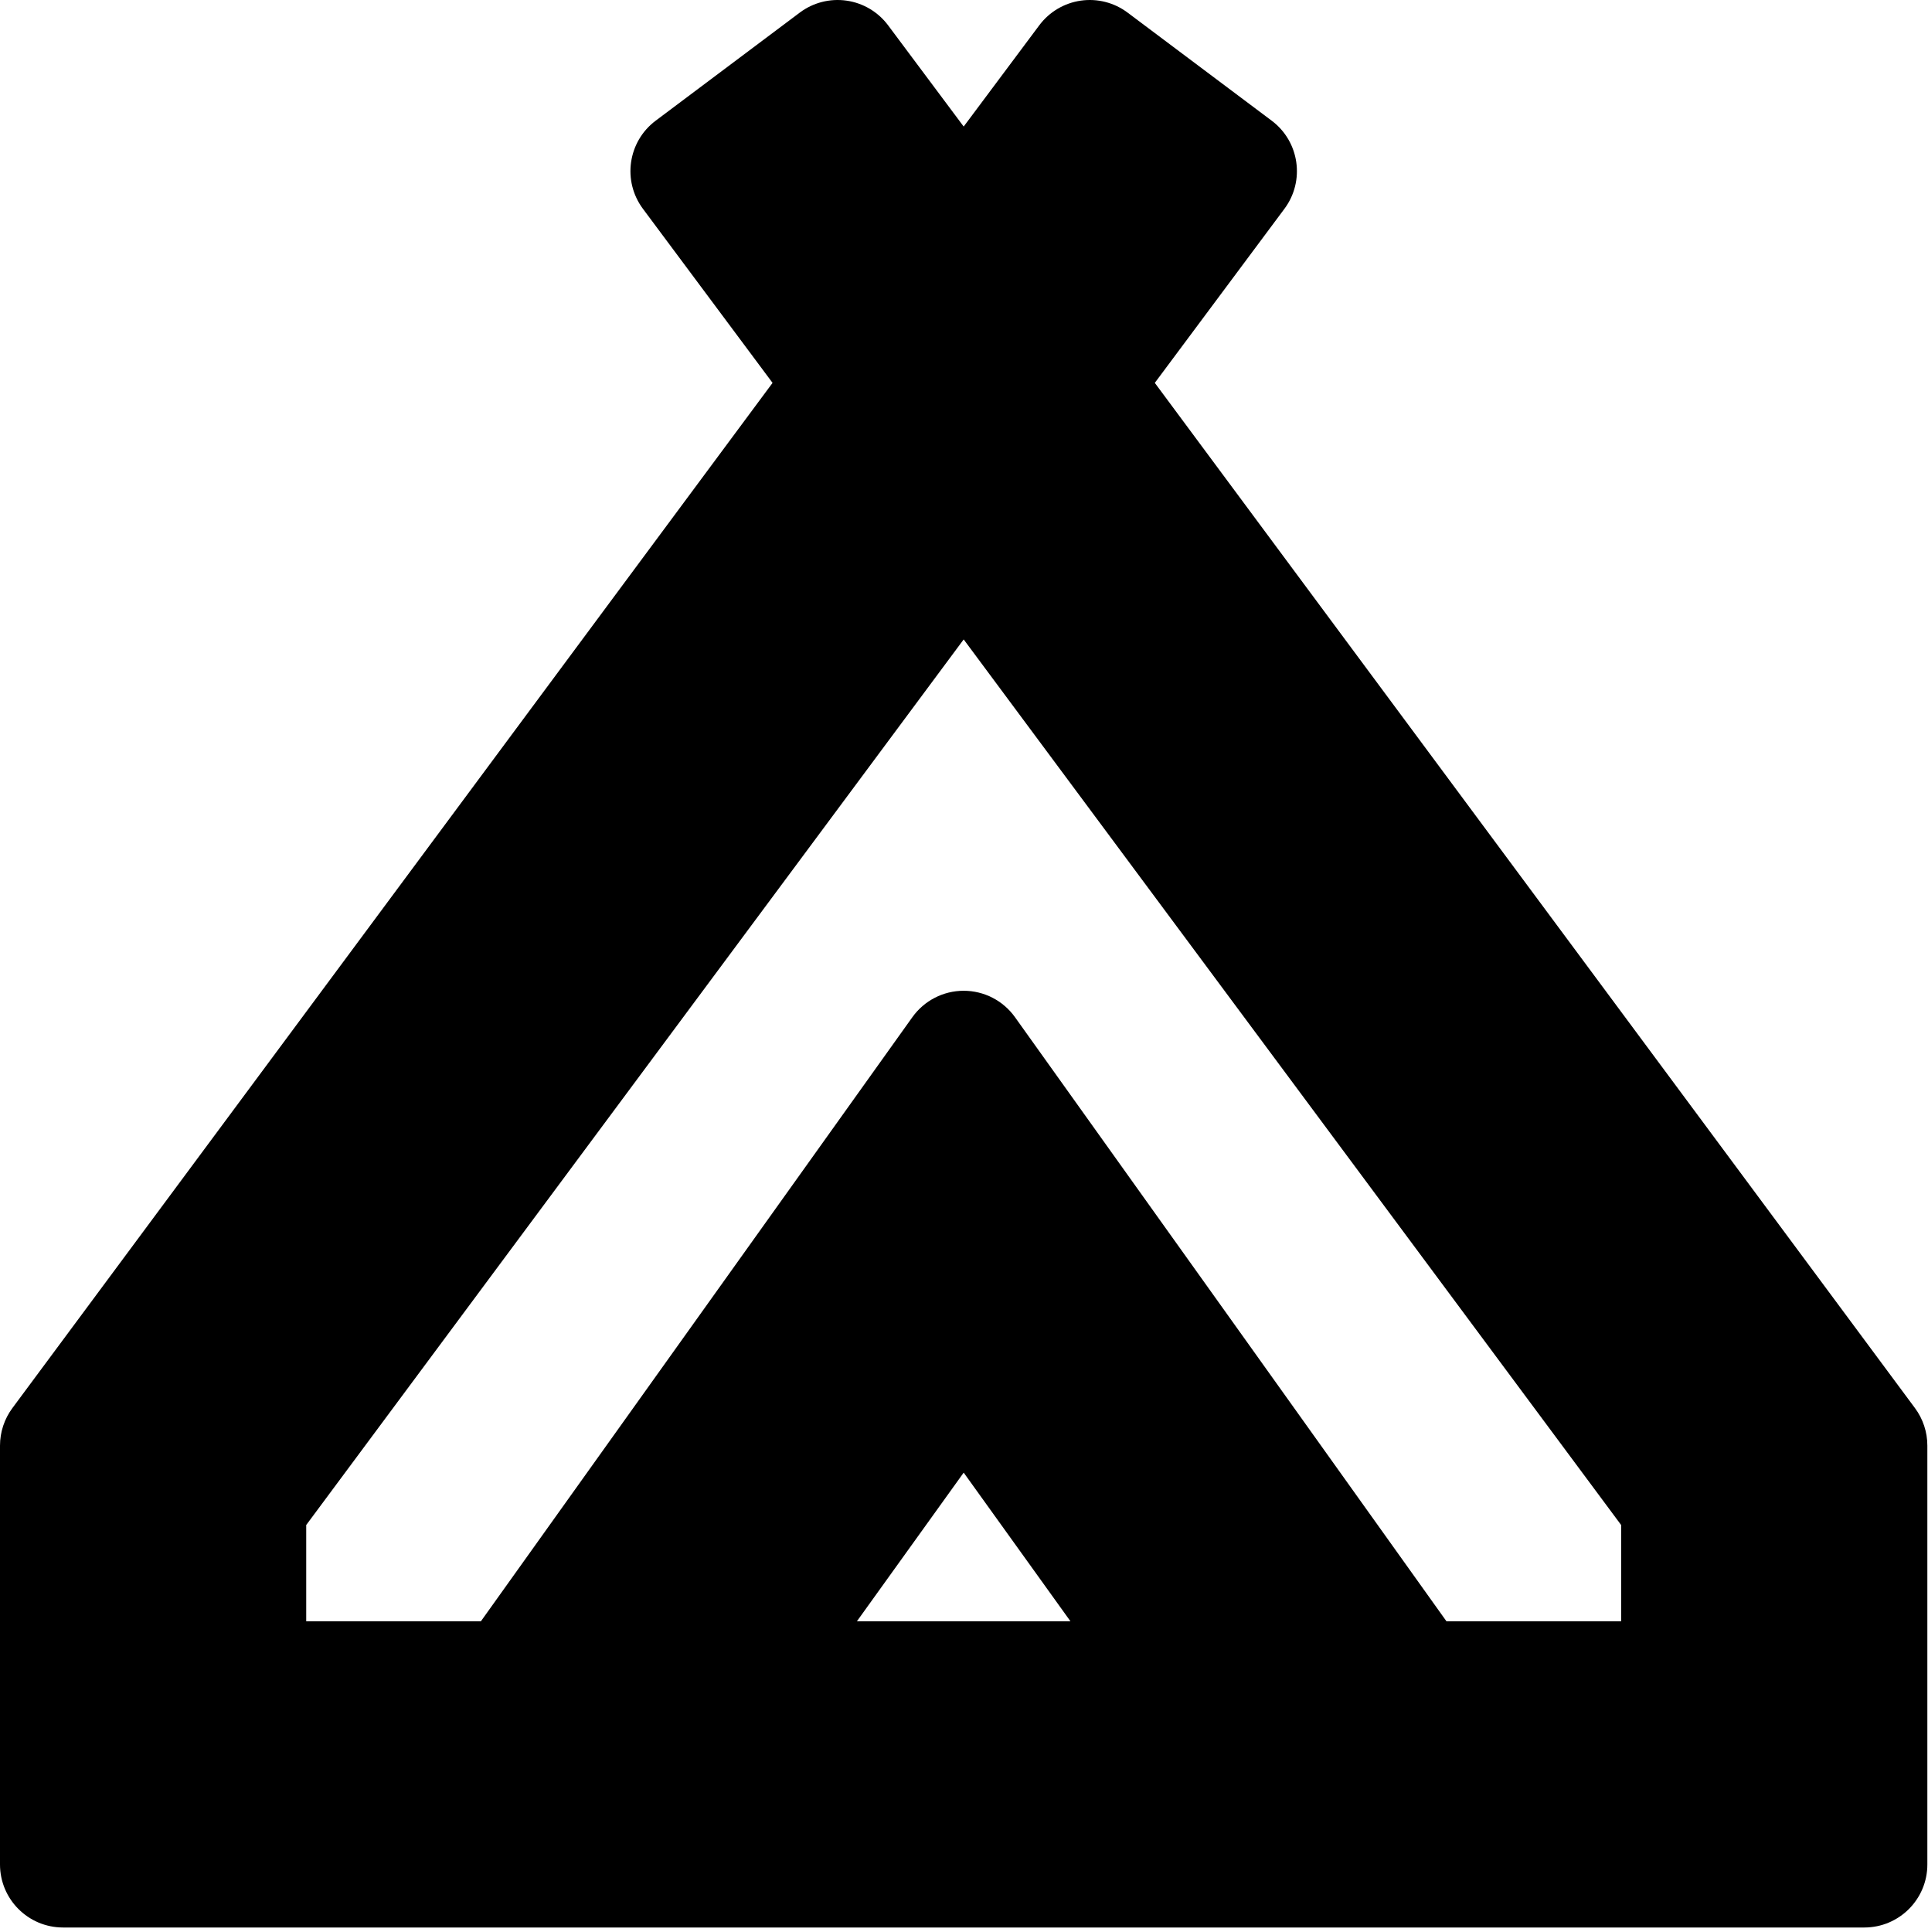
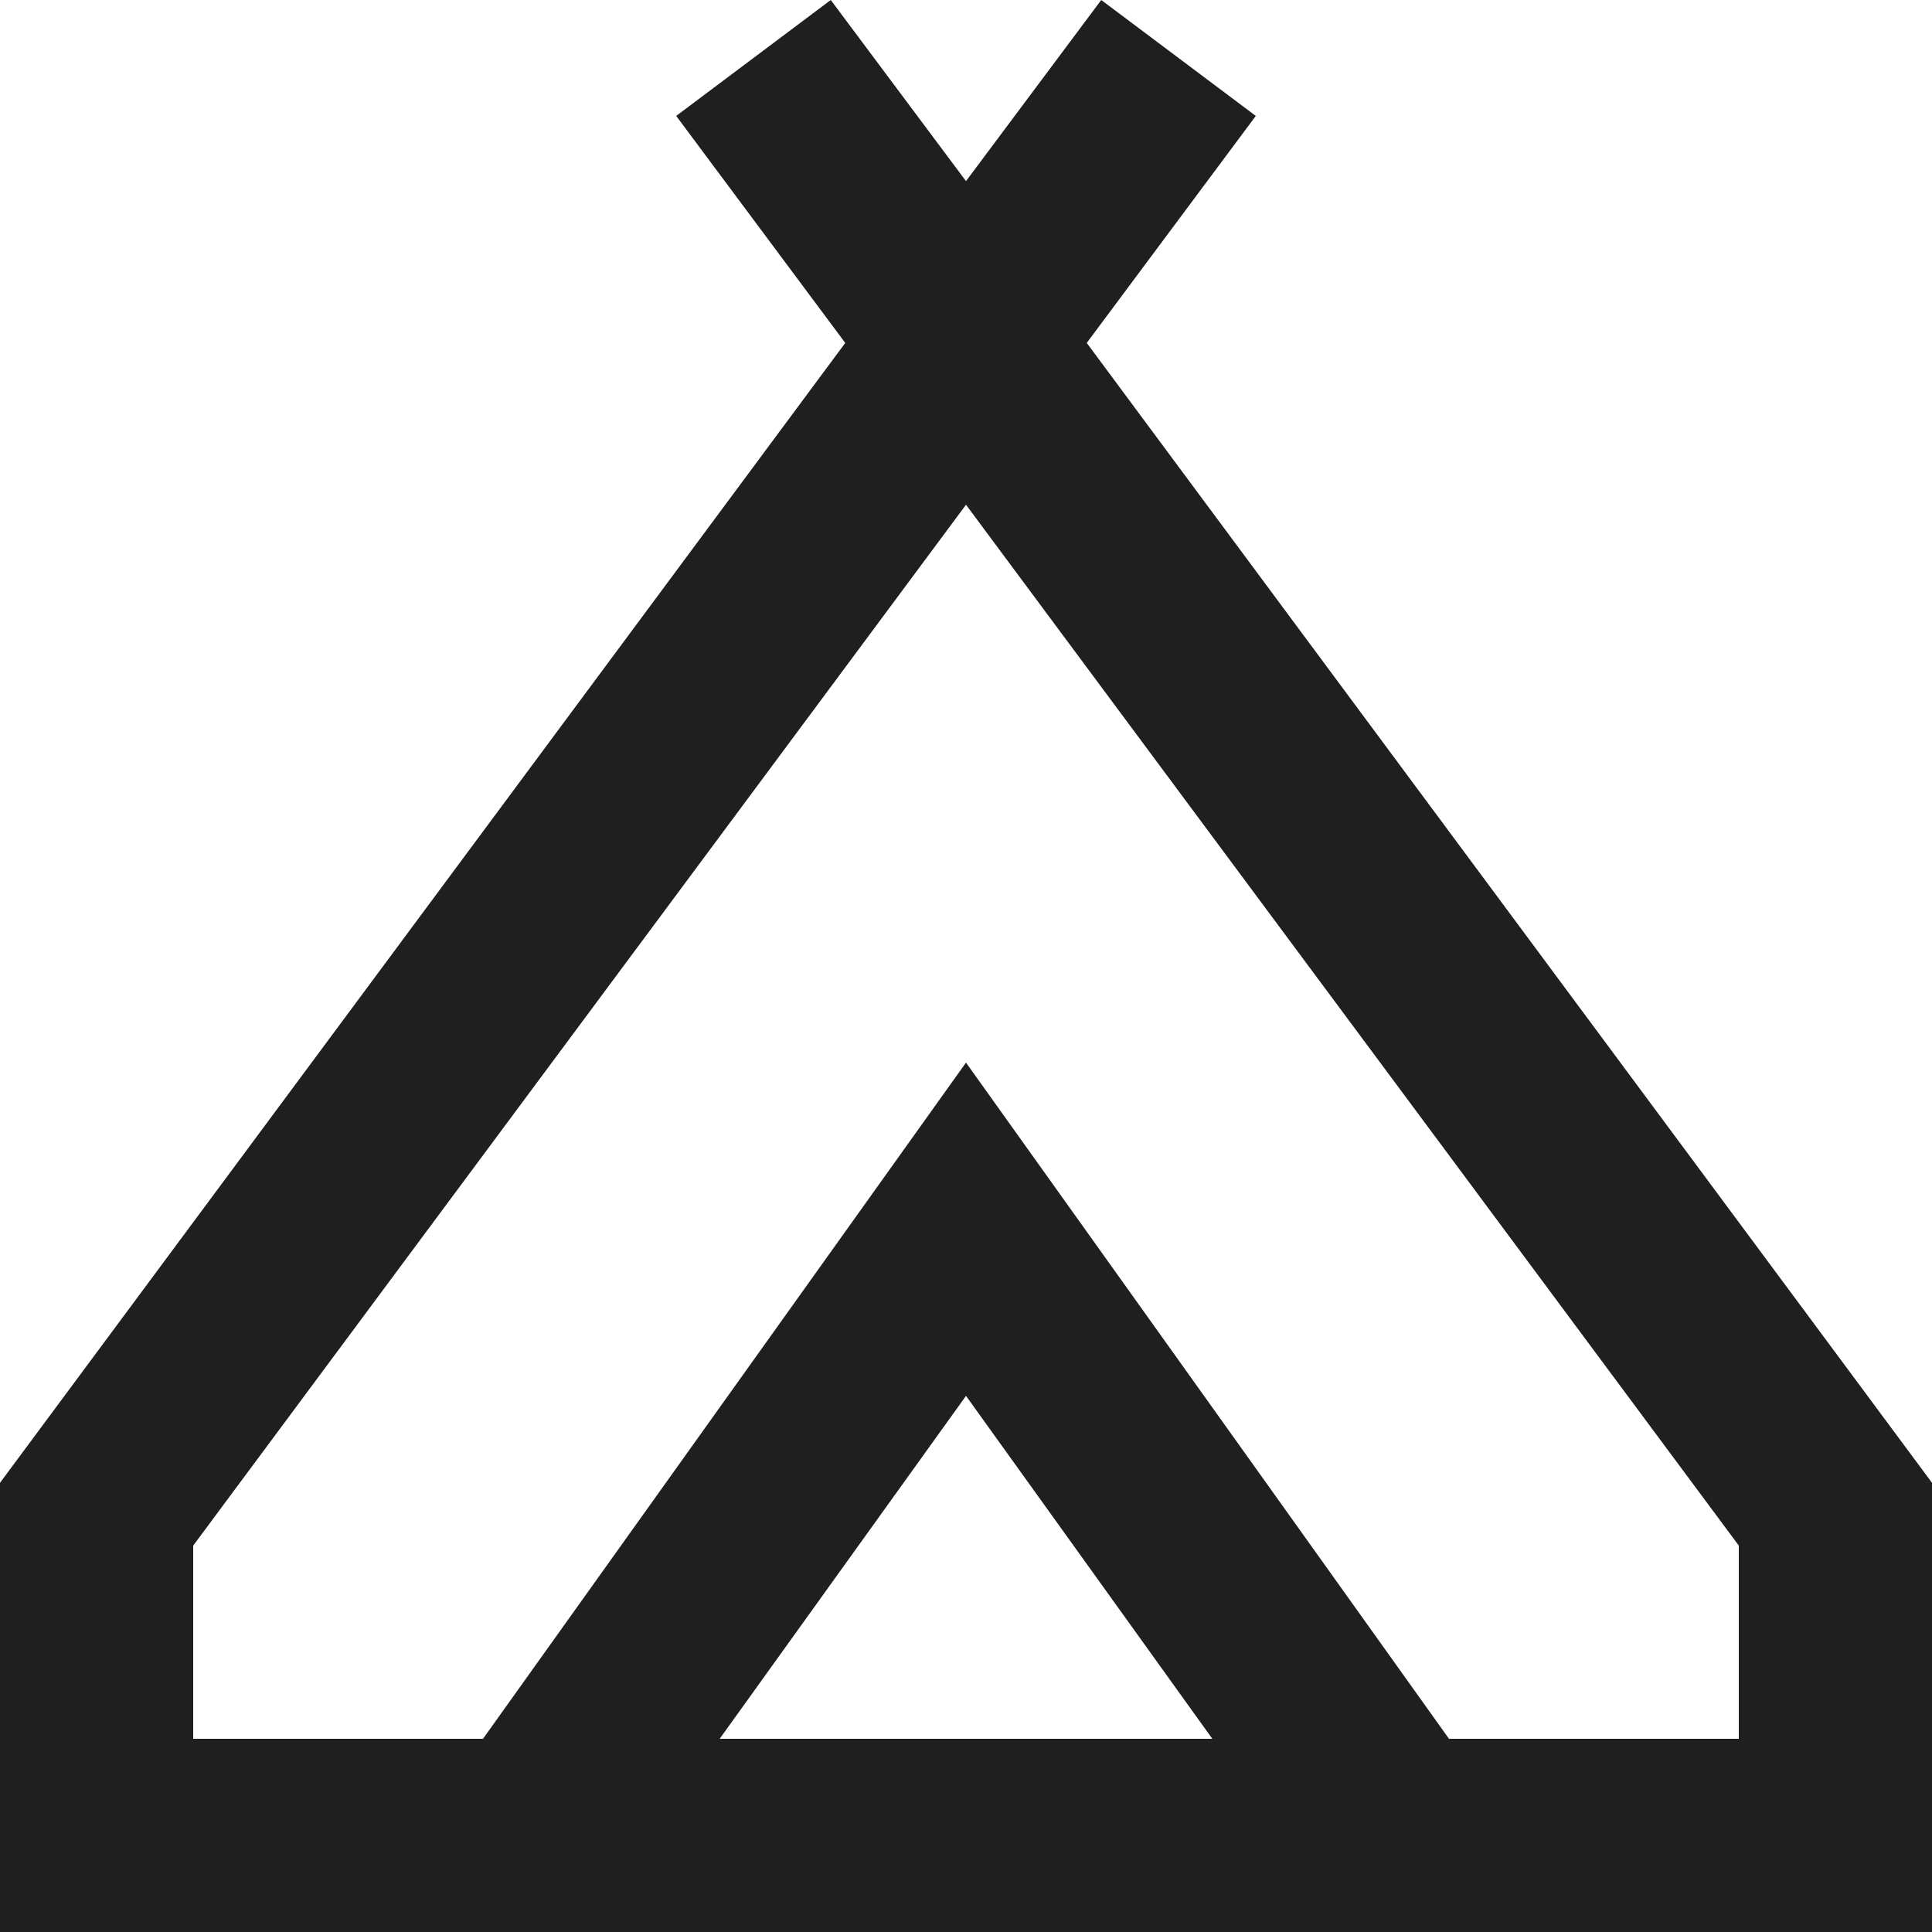
- <svg xmlns="http://www.w3.org/2000/svg" width="100%" height="100%" viewBox="0 0 428 429" version="1.1" xml:space="preserve" style="fill-rule:evenodd;clip-rule:evenodd;stroke-linejoin:round;stroke-miterlimit:2;">
-   <g transform="matrix(1,0,0,1,-329.714,-318.156)">
-     <g transform="matrix(0.5,0,0,0.5,303.714,772.156)">
-       <path d="M52,-80L52,-266C52,-272.006 53.931,-277.853 57.509,-282.678L395.116,-737.965L337.543,-815.277C328.329,-827.649 330.859,-845.144 343.2,-854.4L407.2,-902.4C413.149,-906.862 420.629,-908.774 427.989,-907.714C435.35,-906.655 441.987,-902.711 446.436,-896.752L480,-851.8L513.564,-896.752C518.013,-902.711 524.65,-906.655 532.011,-907.714C539.371,-908.774 546.851,-906.862 552.8,-902.4L616.8,-854.4C629.141,-845.144 631.671,-827.649 622.457,-815.277L564.884,-737.965L902.491,-282.678C906.069,-277.853 908,-272.006 908,-266L908,-80C908,-64.536 895.464,-52 880,-52L80,-52C64.536,-52 52,-64.536 52,-80ZM265.591,-188L457.215,-456.275C462.471,-463.633 470.957,-468 480,-468C489.043,-468 497.529,-463.633 502.785,-456.275L694.409,-188L772,-188L772,-230.742L480,-624.029L188,-230.742L188,-188L265.591,-188ZM432.588,-188L527.412,-188L480,-254.006L432.588,-188Z" />
+ <svg xmlns="http://www.w3.org/2000/svg" width="100%" height="100%" viewBox="0 0 20 20" version="1.1" xml:space="preserve" style="fill-rule:evenodd;clip-rule:evenodd;stroke-linejoin:round;stroke-miterlimit:2;">
+   <g transform="matrix(1,0,0,1,-648.355,-551.597)">
+     <g transform="matrix(0.025,0,0,0.025,646.355,573.597)">
+       <path d="M80,-80L80,-266L430,-738L360,-832L424,-880L480,-805L536,-880L600,-832L530,-738L880,-266L880,-80L80,-80ZM480,-671L160,-240L160,-160L280,-160L480,-440L680,-160L800,-160L800,-240L480,-671ZM378,-160L582,-160L480,-302L378,-160ZM480,-440L680,-160L480,-440L280,-160L480,-440Z" style="fill:rgb(31,31,31);fill-rule:nonzero;" />
    </g>
  </g>
</svg>
